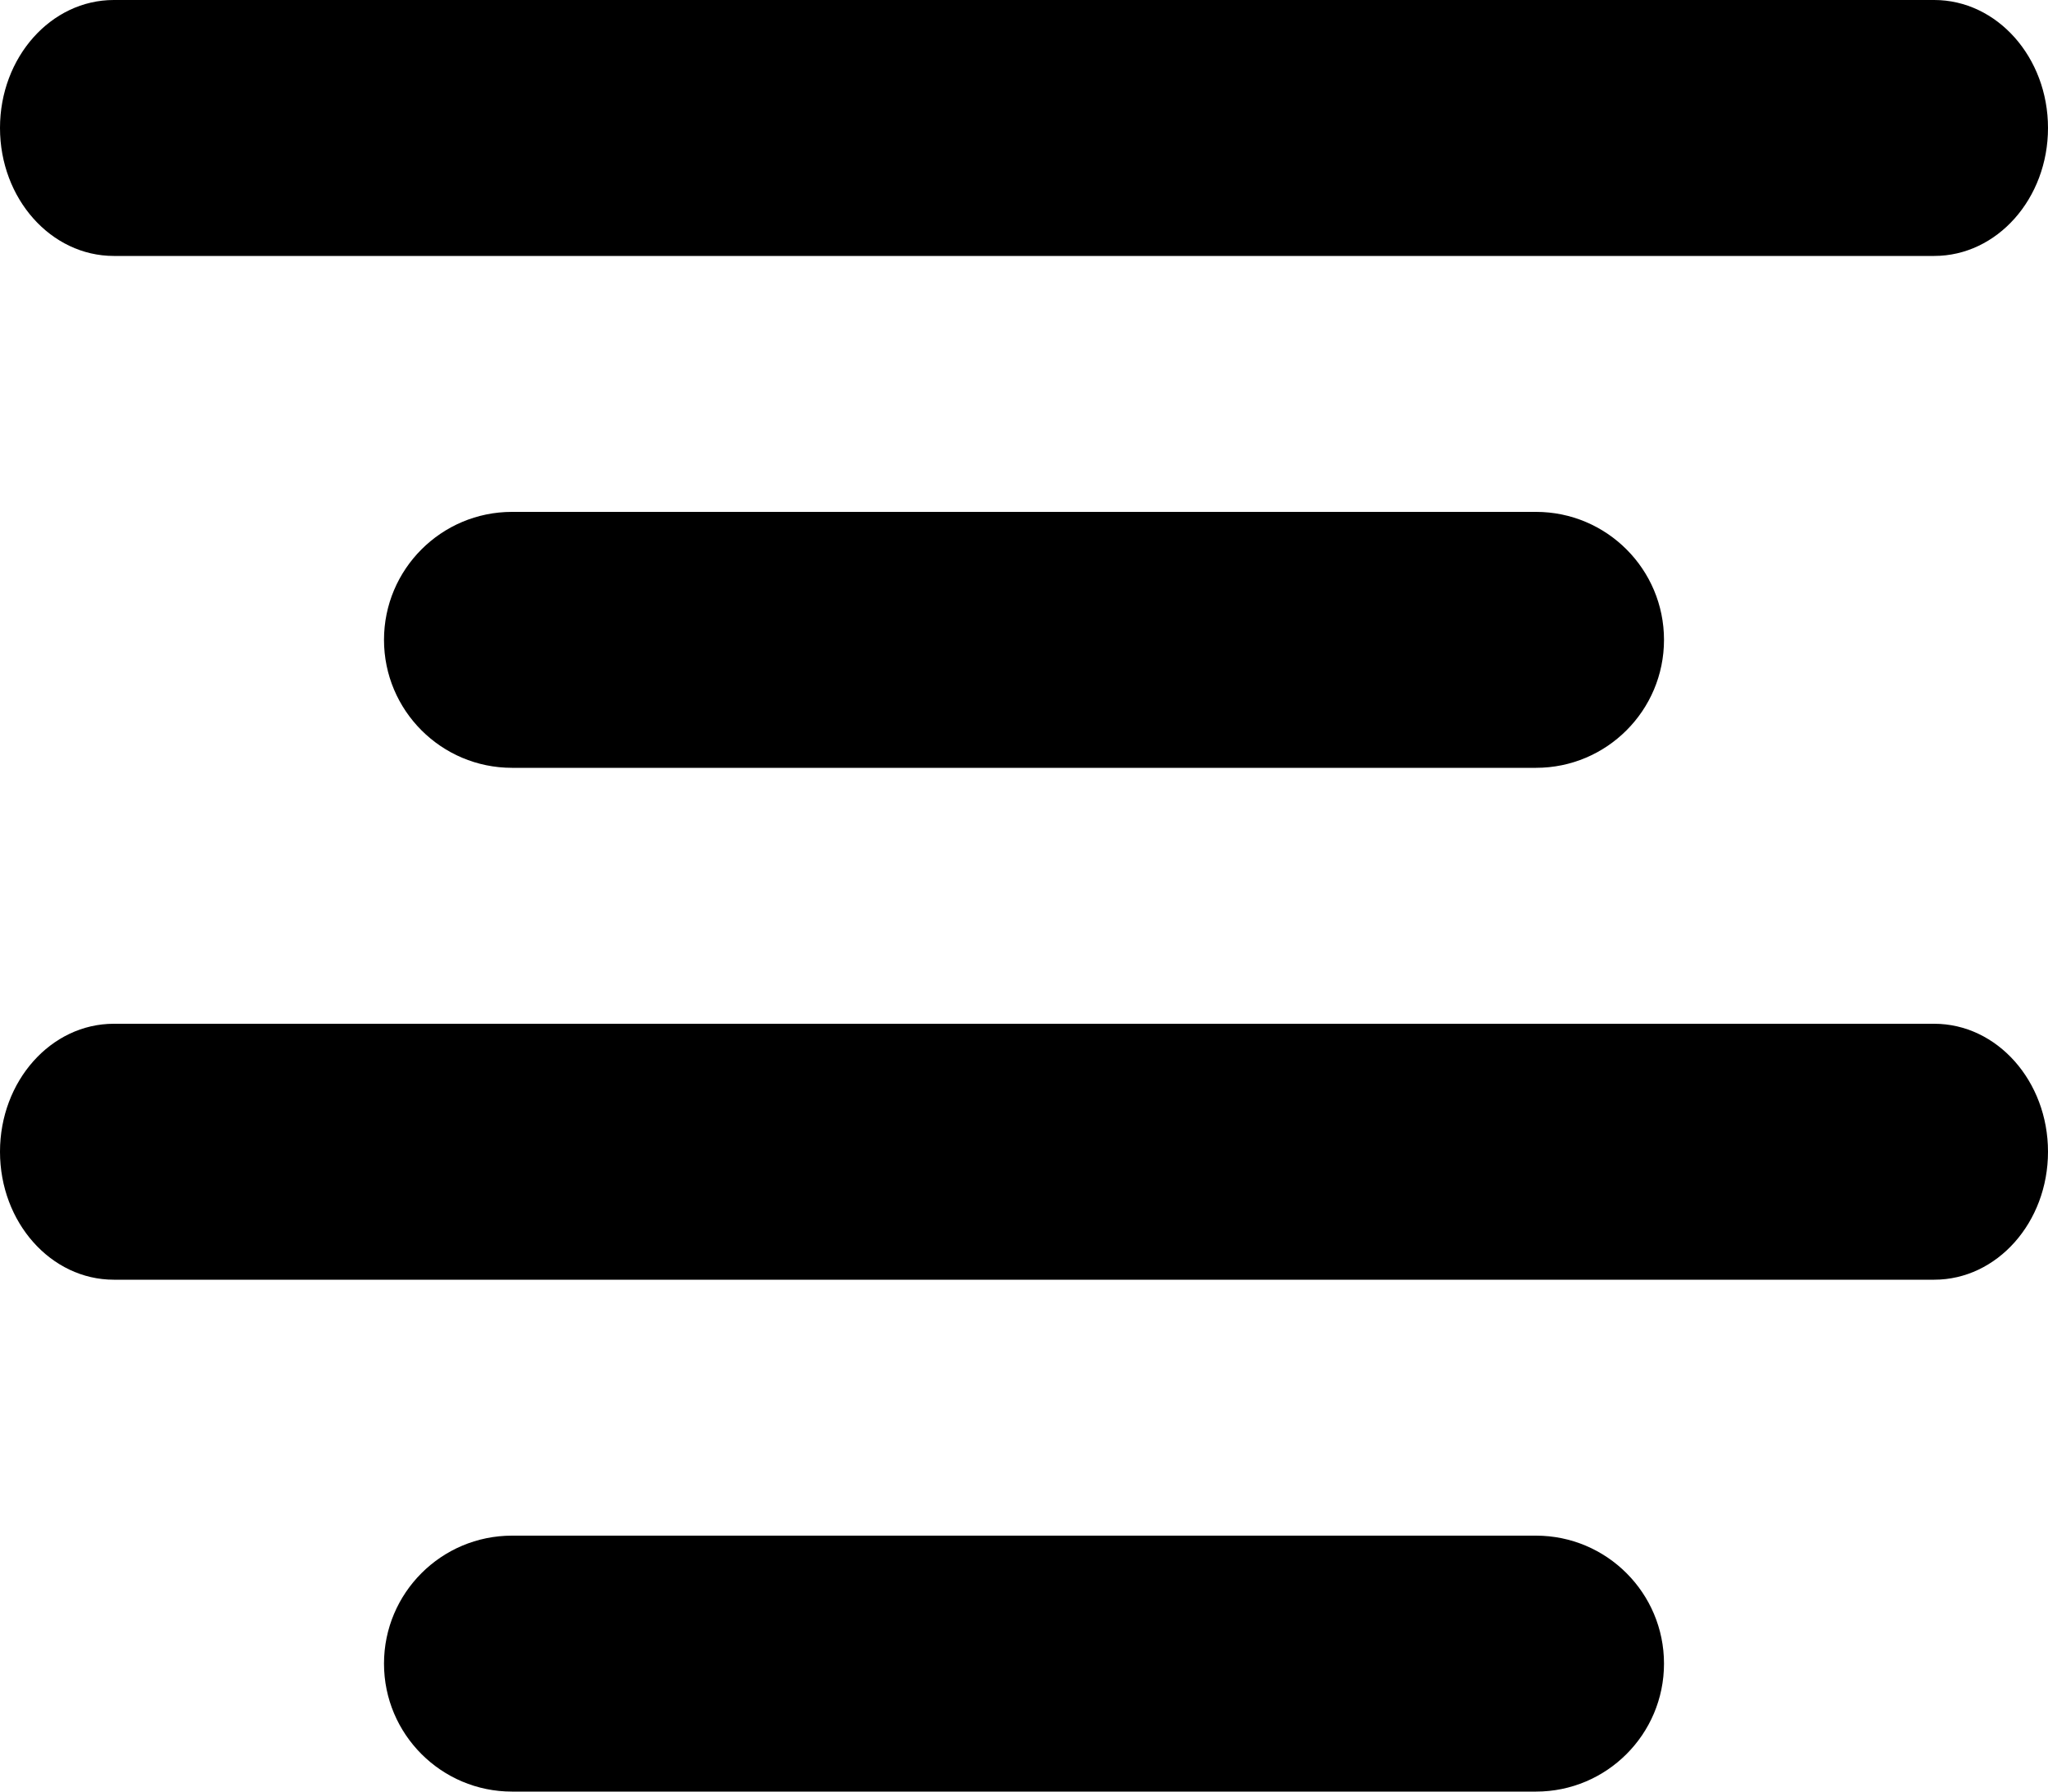
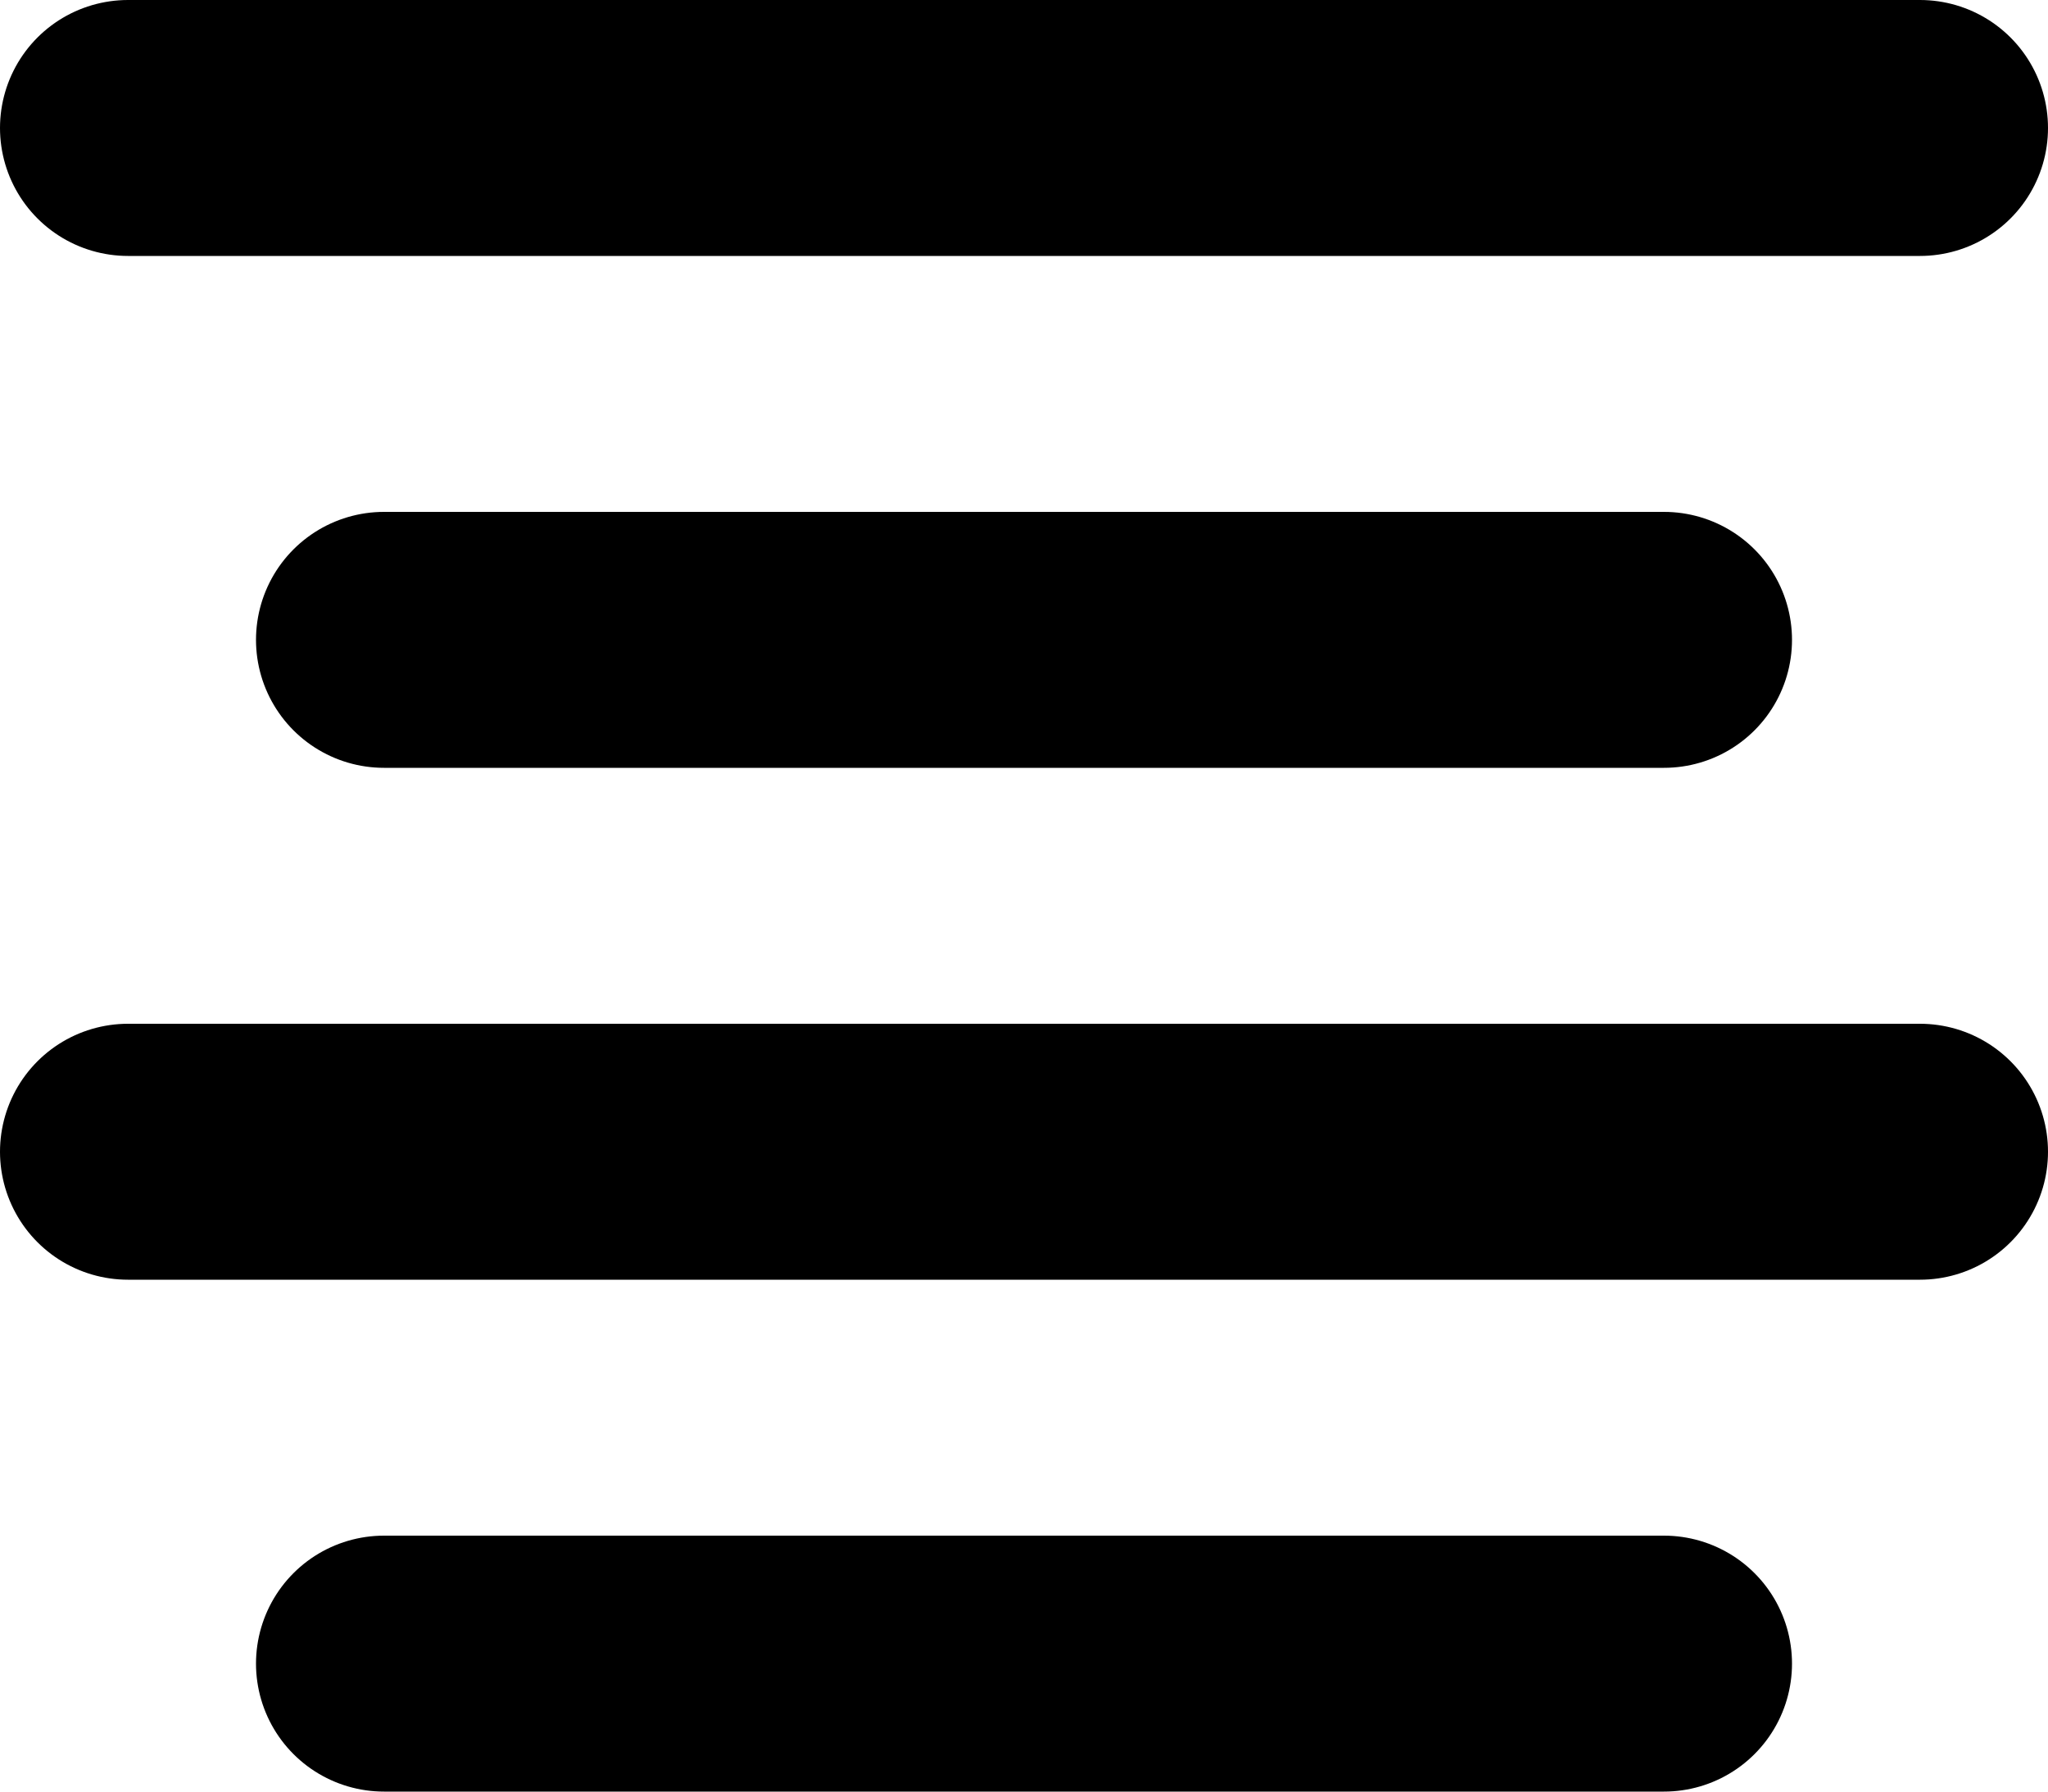
- <svg xmlns="http://www.w3.org/2000/svg" width="16" height="14" viewBox="0 0 16 14" fill="currentColor">
-   <path fill-rule="evenodd" clip-rule="evenodd" d="M3 13C3 12.448 3.448 12 4 12H12C12.552 12 13 12.448 13 13C13 13.552 12.552 14 12 14H4C3.448 14 3 13.552 3 13Z" />
-   <path fill-rule="evenodd" clip-rule="evenodd" d="M0 9C0 8.448 0.398 8 0.889 8H15.111C15.602 8 16 8.448 16 9C16 9.552 15.602 10 15.111 10H0.889C0.398 10 0 9.552 0 9Z" />
-   <path fill-rule="evenodd" clip-rule="evenodd" d="M3 5C3 4.448 3.448 4 4 4H12C12.552 4 13 4.448 13 5C13 5.552 12.552 6 12 6H4C3.448 6 3 5.552 3 5Z" />
-   <path fill-rule="evenodd" clip-rule="evenodd" d="M0 1C0 0.448 0.398 0 0.889 0H15.111C15.602 0 16 0.448 16 1C16 1.552 15.602 2 15.111 2H0.889C0.398 2 0 1.552 0 1Z" />
+ <svg xmlns="http://www.w3.org/2000/svg" width="16" height="14" viewBox="0 0 16 14" fill="none" stroke="currentColor">
+   <path d="M1 1H15" stroke-width="2" stroke-linecap="round" stroke-linejoin="round" />
+   <path d="M1 9H15" stroke-width="2" stroke-linecap="round" stroke-linejoin="round" />
+   <path d="M3 5H13" stroke-width="2" stroke-linecap="round" stroke-linejoin="round" />
+   <path d="M3 13H13" stroke-width="2" stroke-linecap="round" stroke-linejoin="round" />
</svg>
